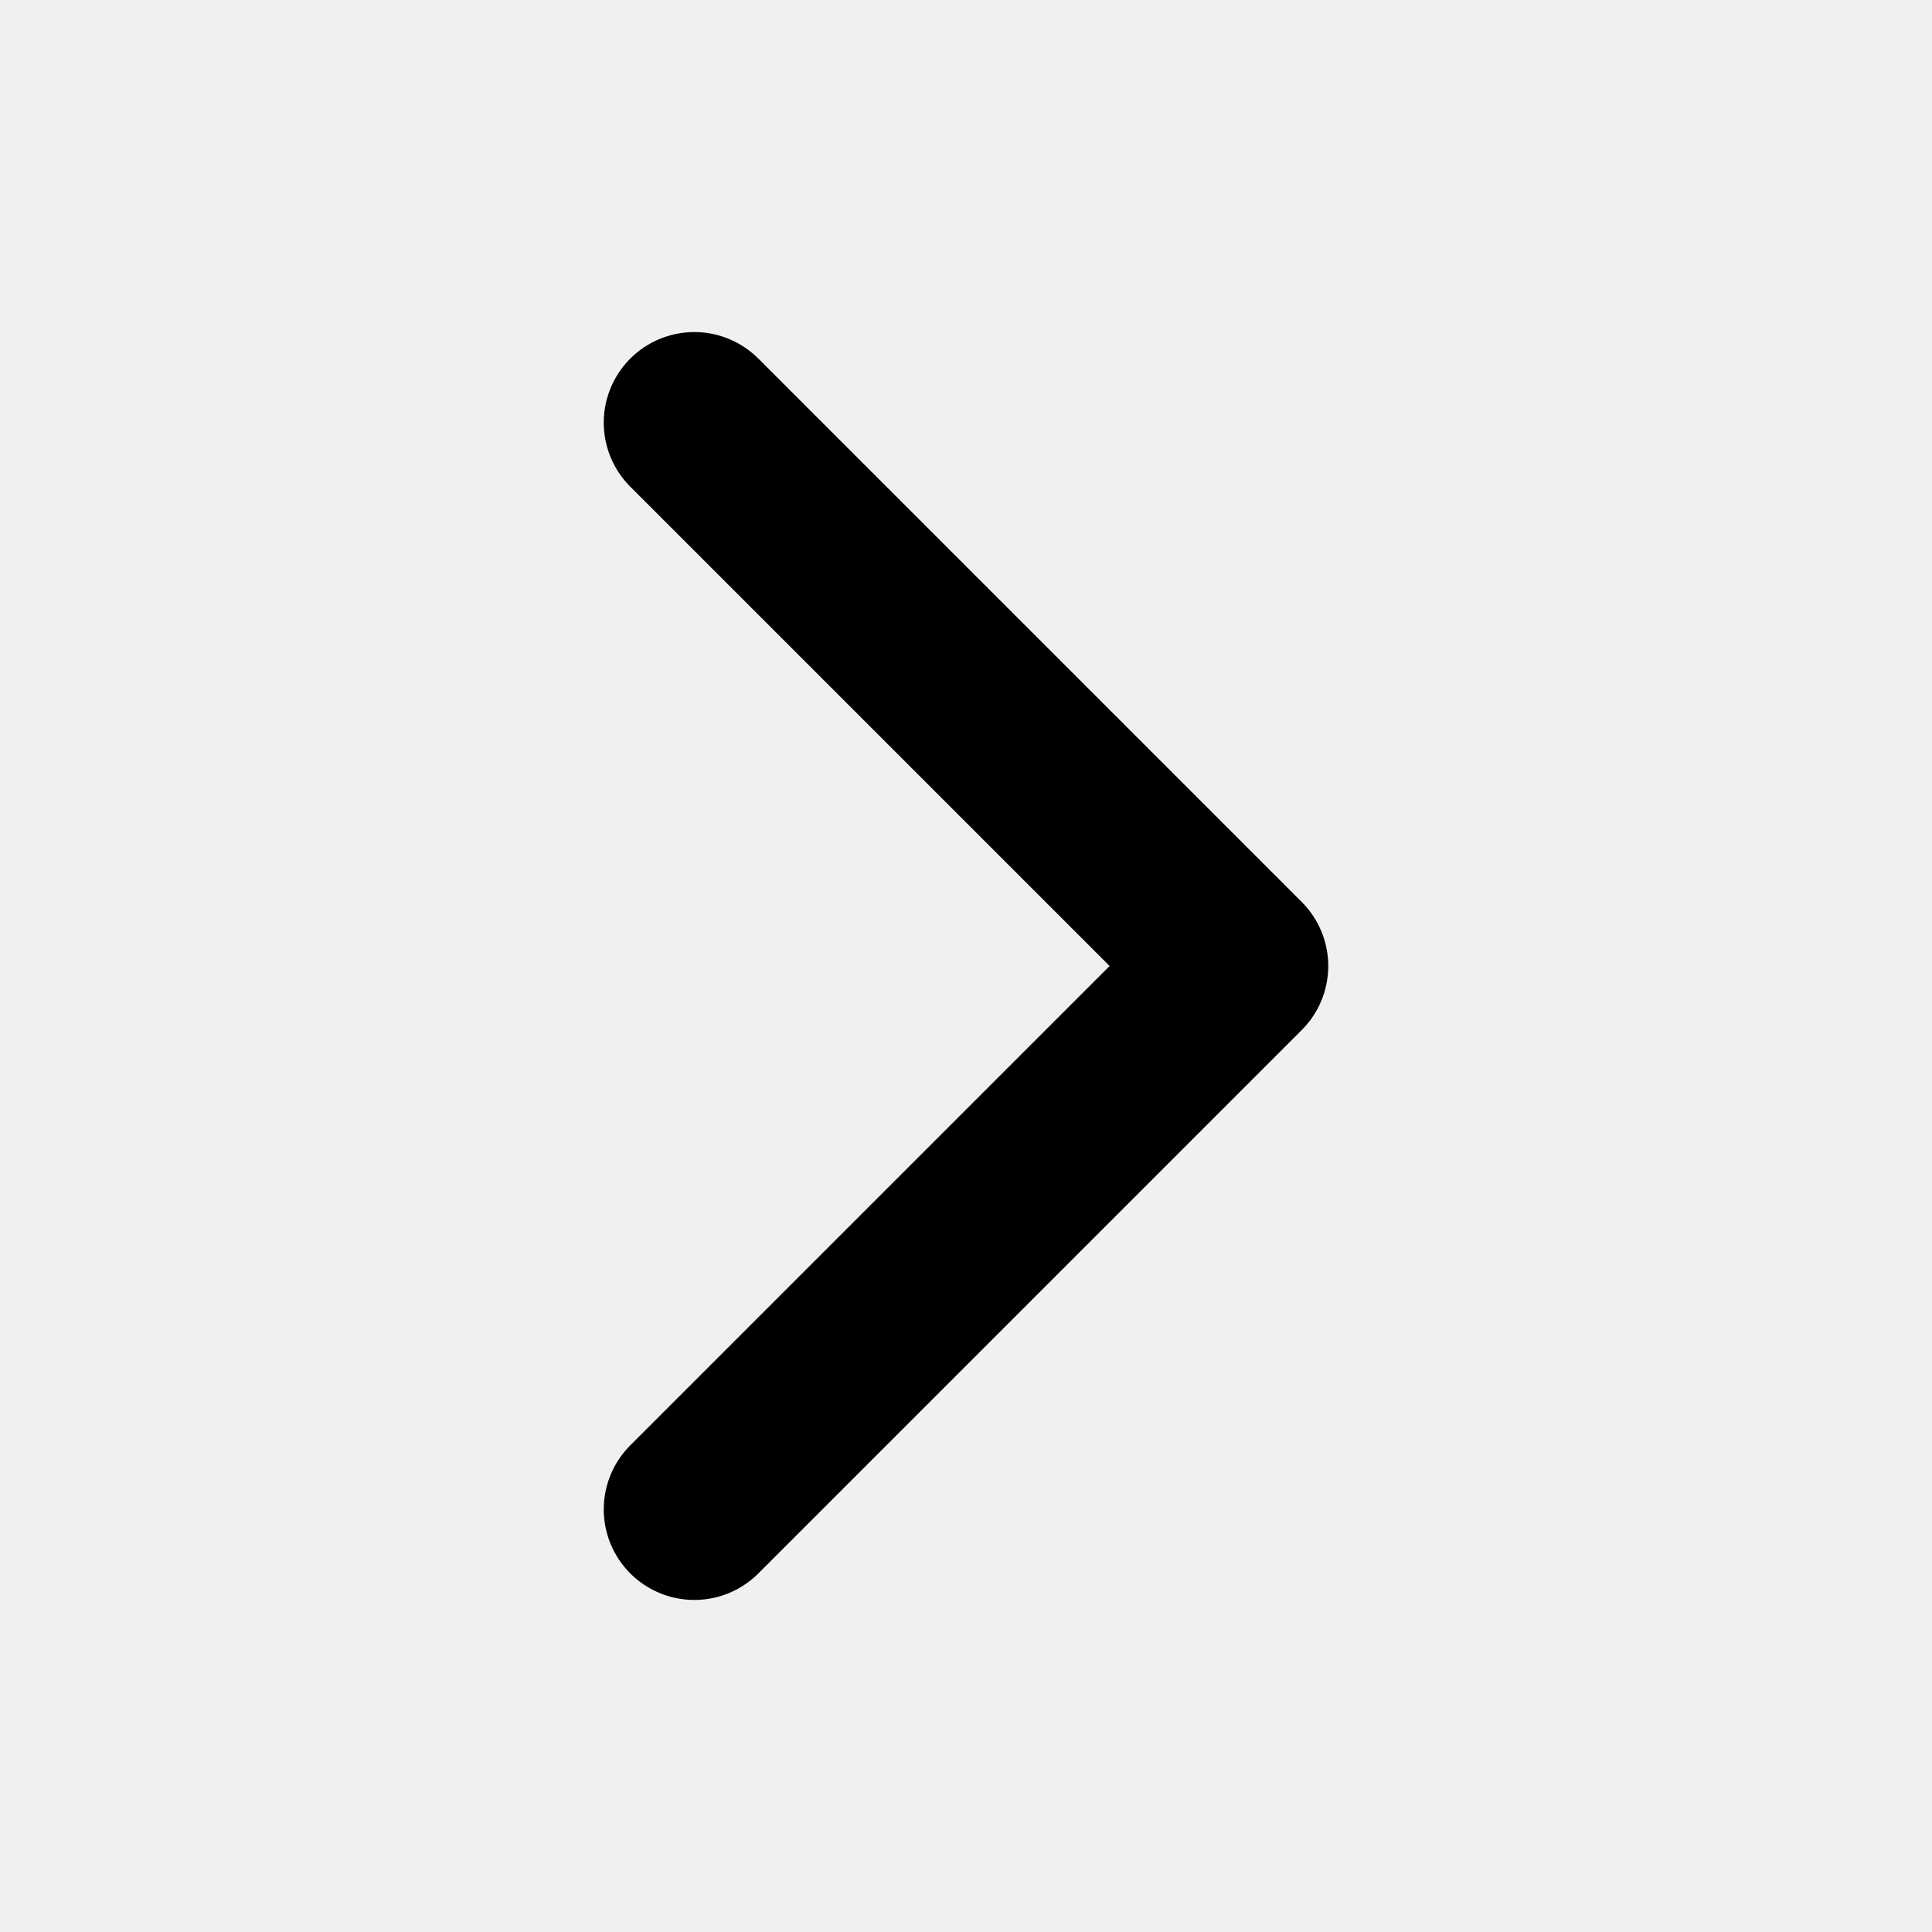
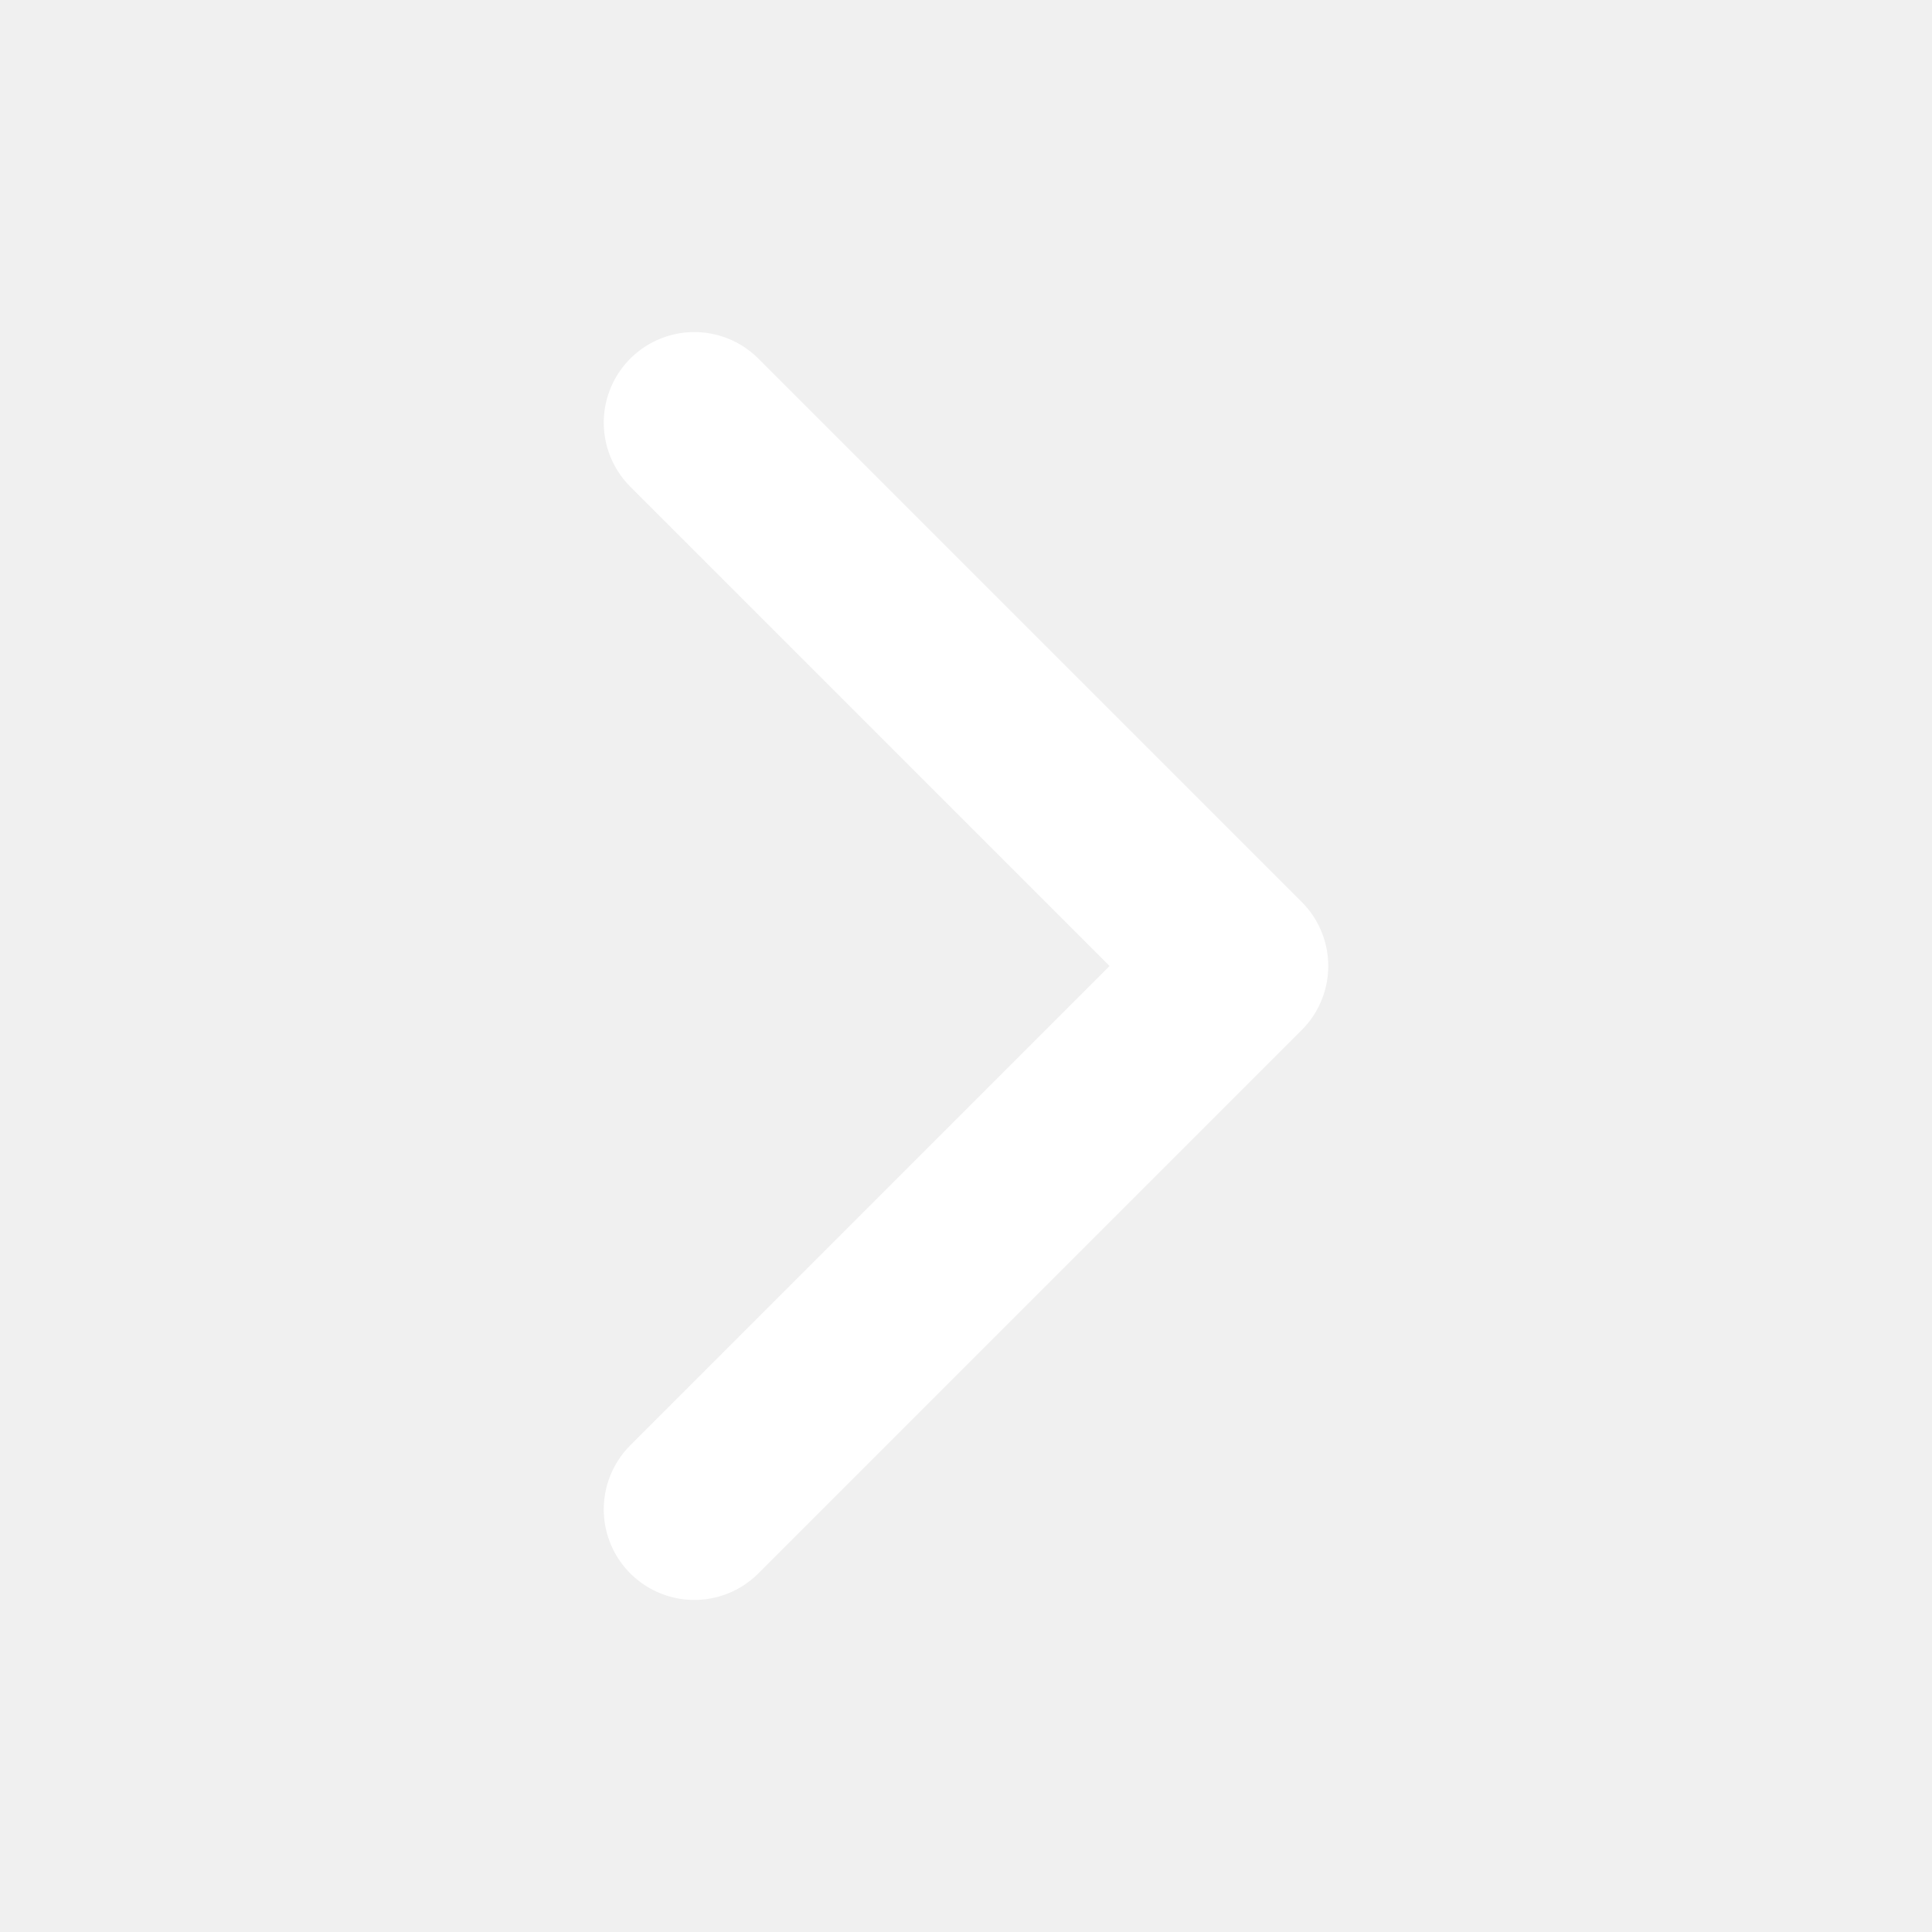
- <svg xmlns="http://www.w3.org/2000/svg" class="ionicon" viewBox="0 0 512 512">
-   <path fill="none" stroke="currentColor" stroke-linecap="round" stroke-linejoin="round" stroke-width="48" d="M184 112l144 144-144 144" />
+ <svg xmlns="http://www.w3.org/2000/svg" viewBox="0 0 512 512">
+   <path fill="none" stroke="#FFF" stroke-linecap="round" stroke-linejoin="round" stroke-width="48" d="M184 112l144 144-144 144" />
</svg>
